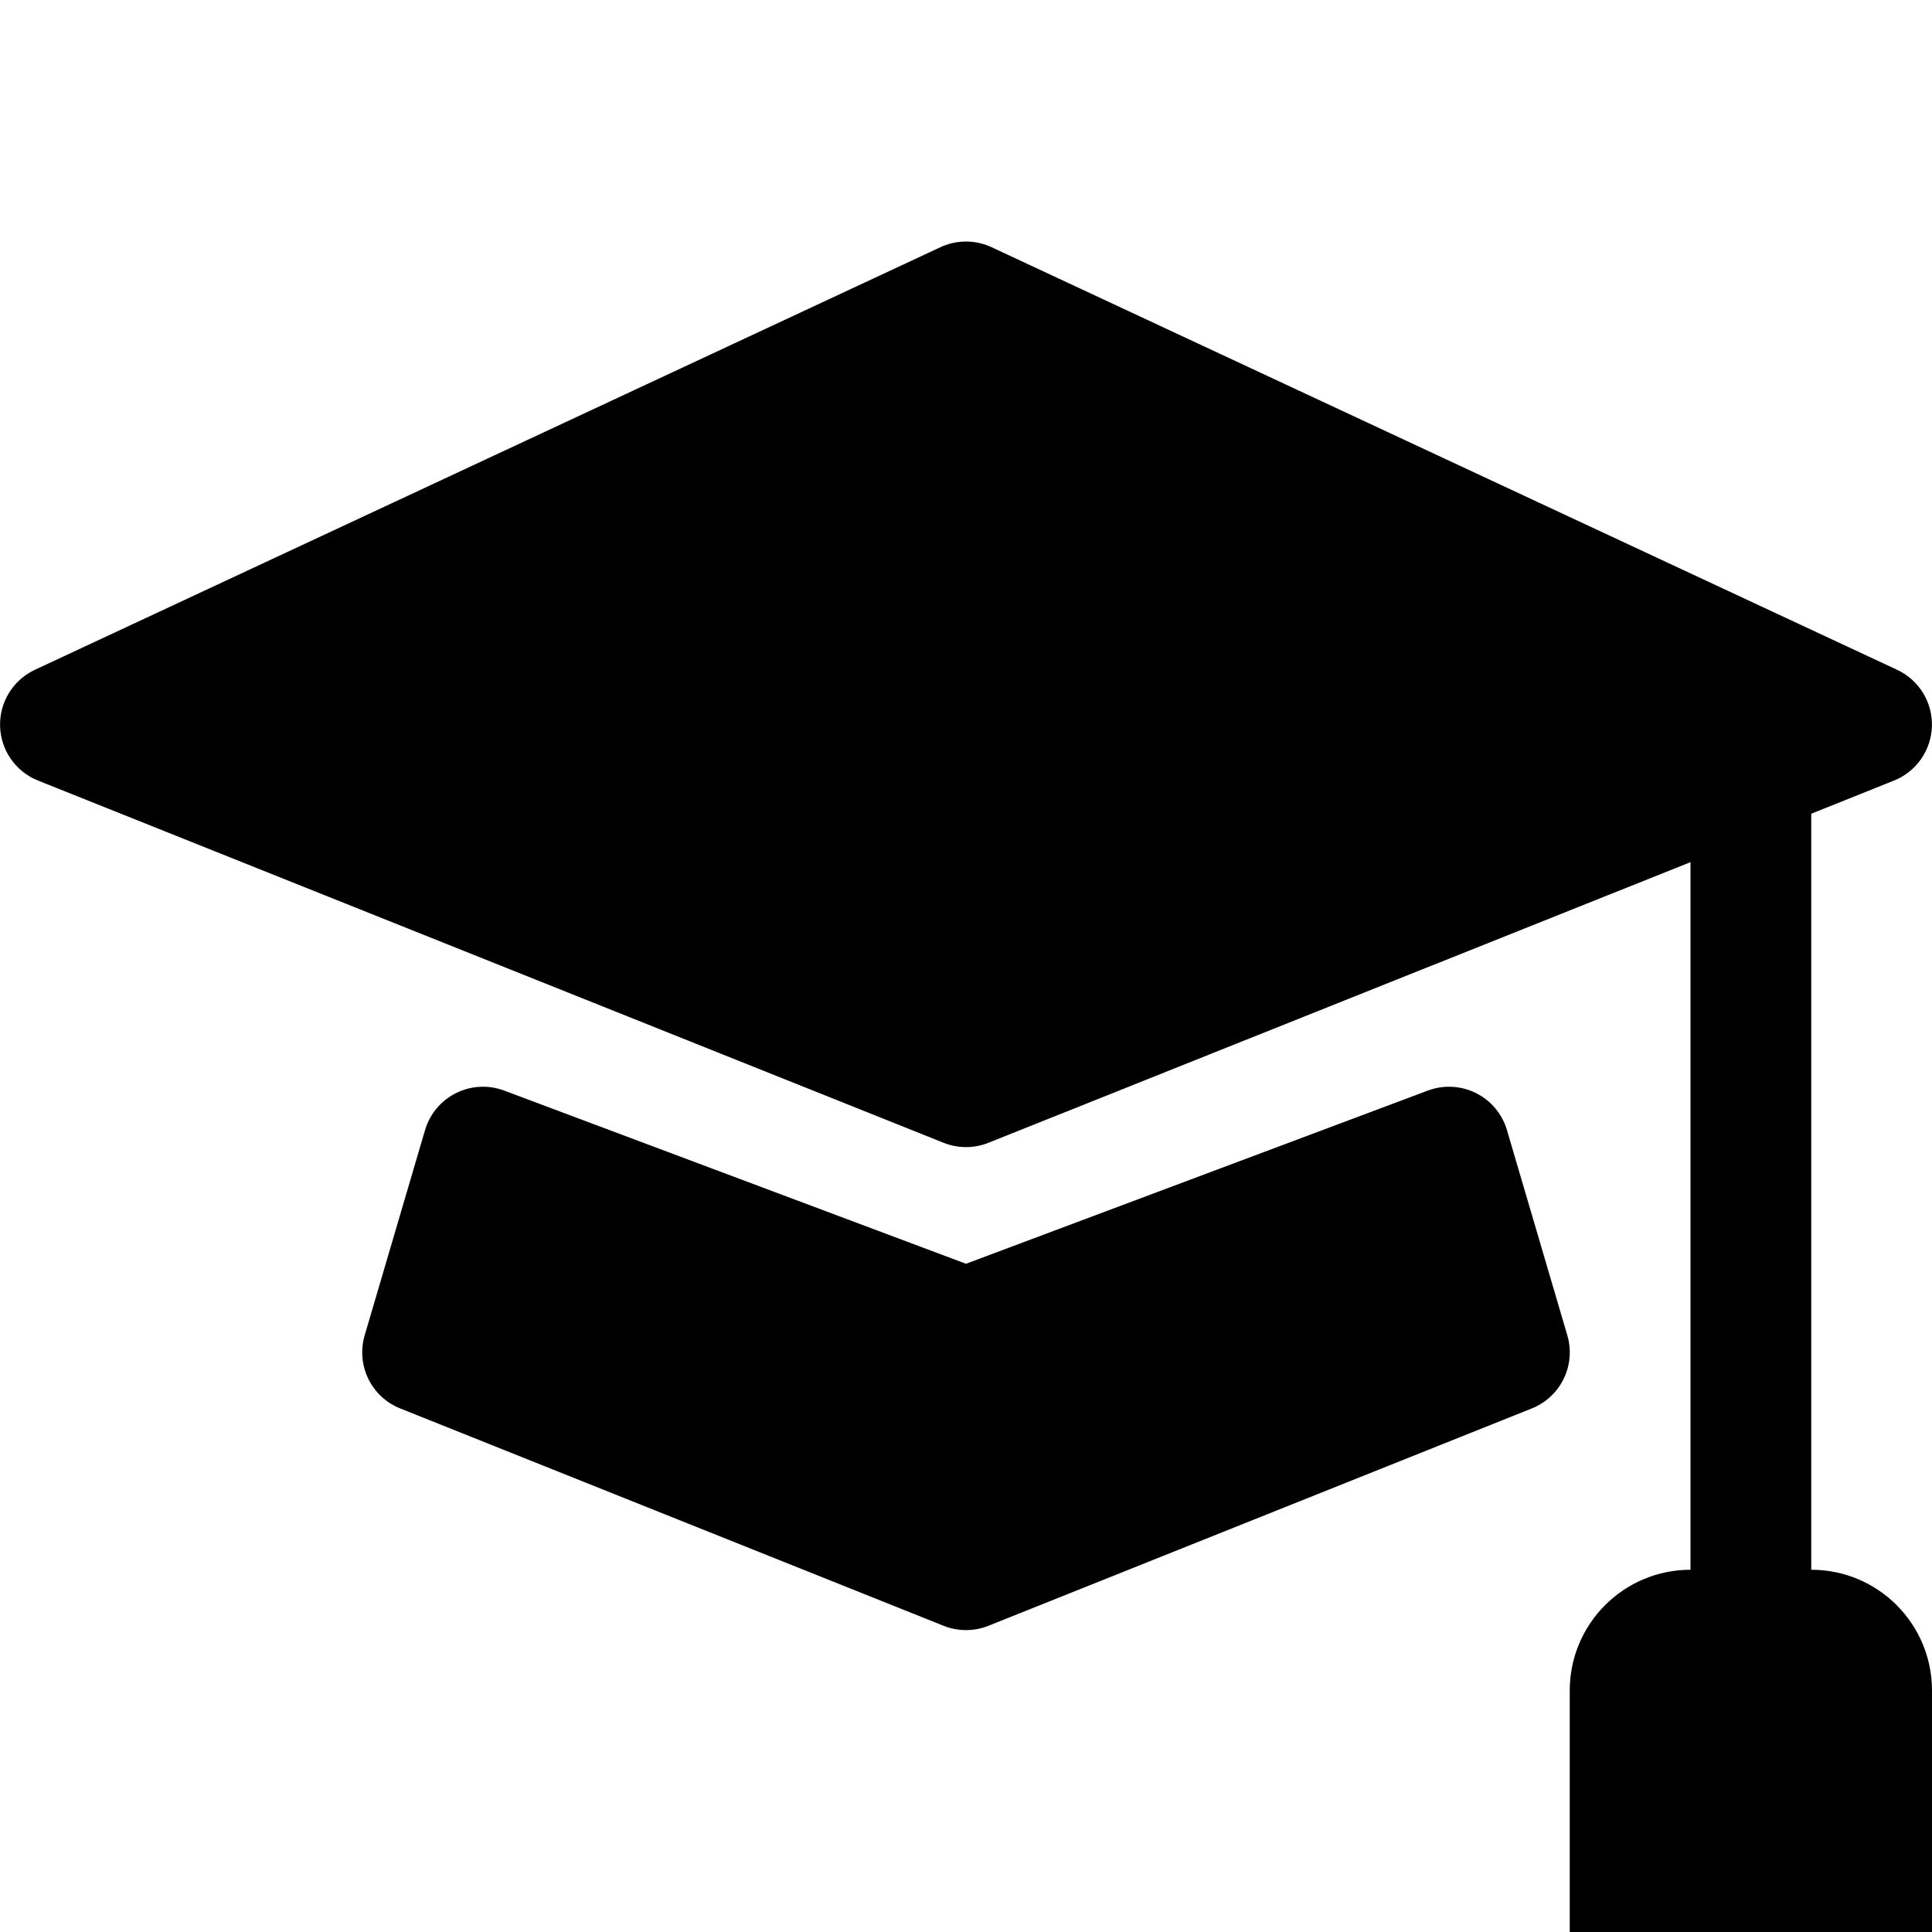
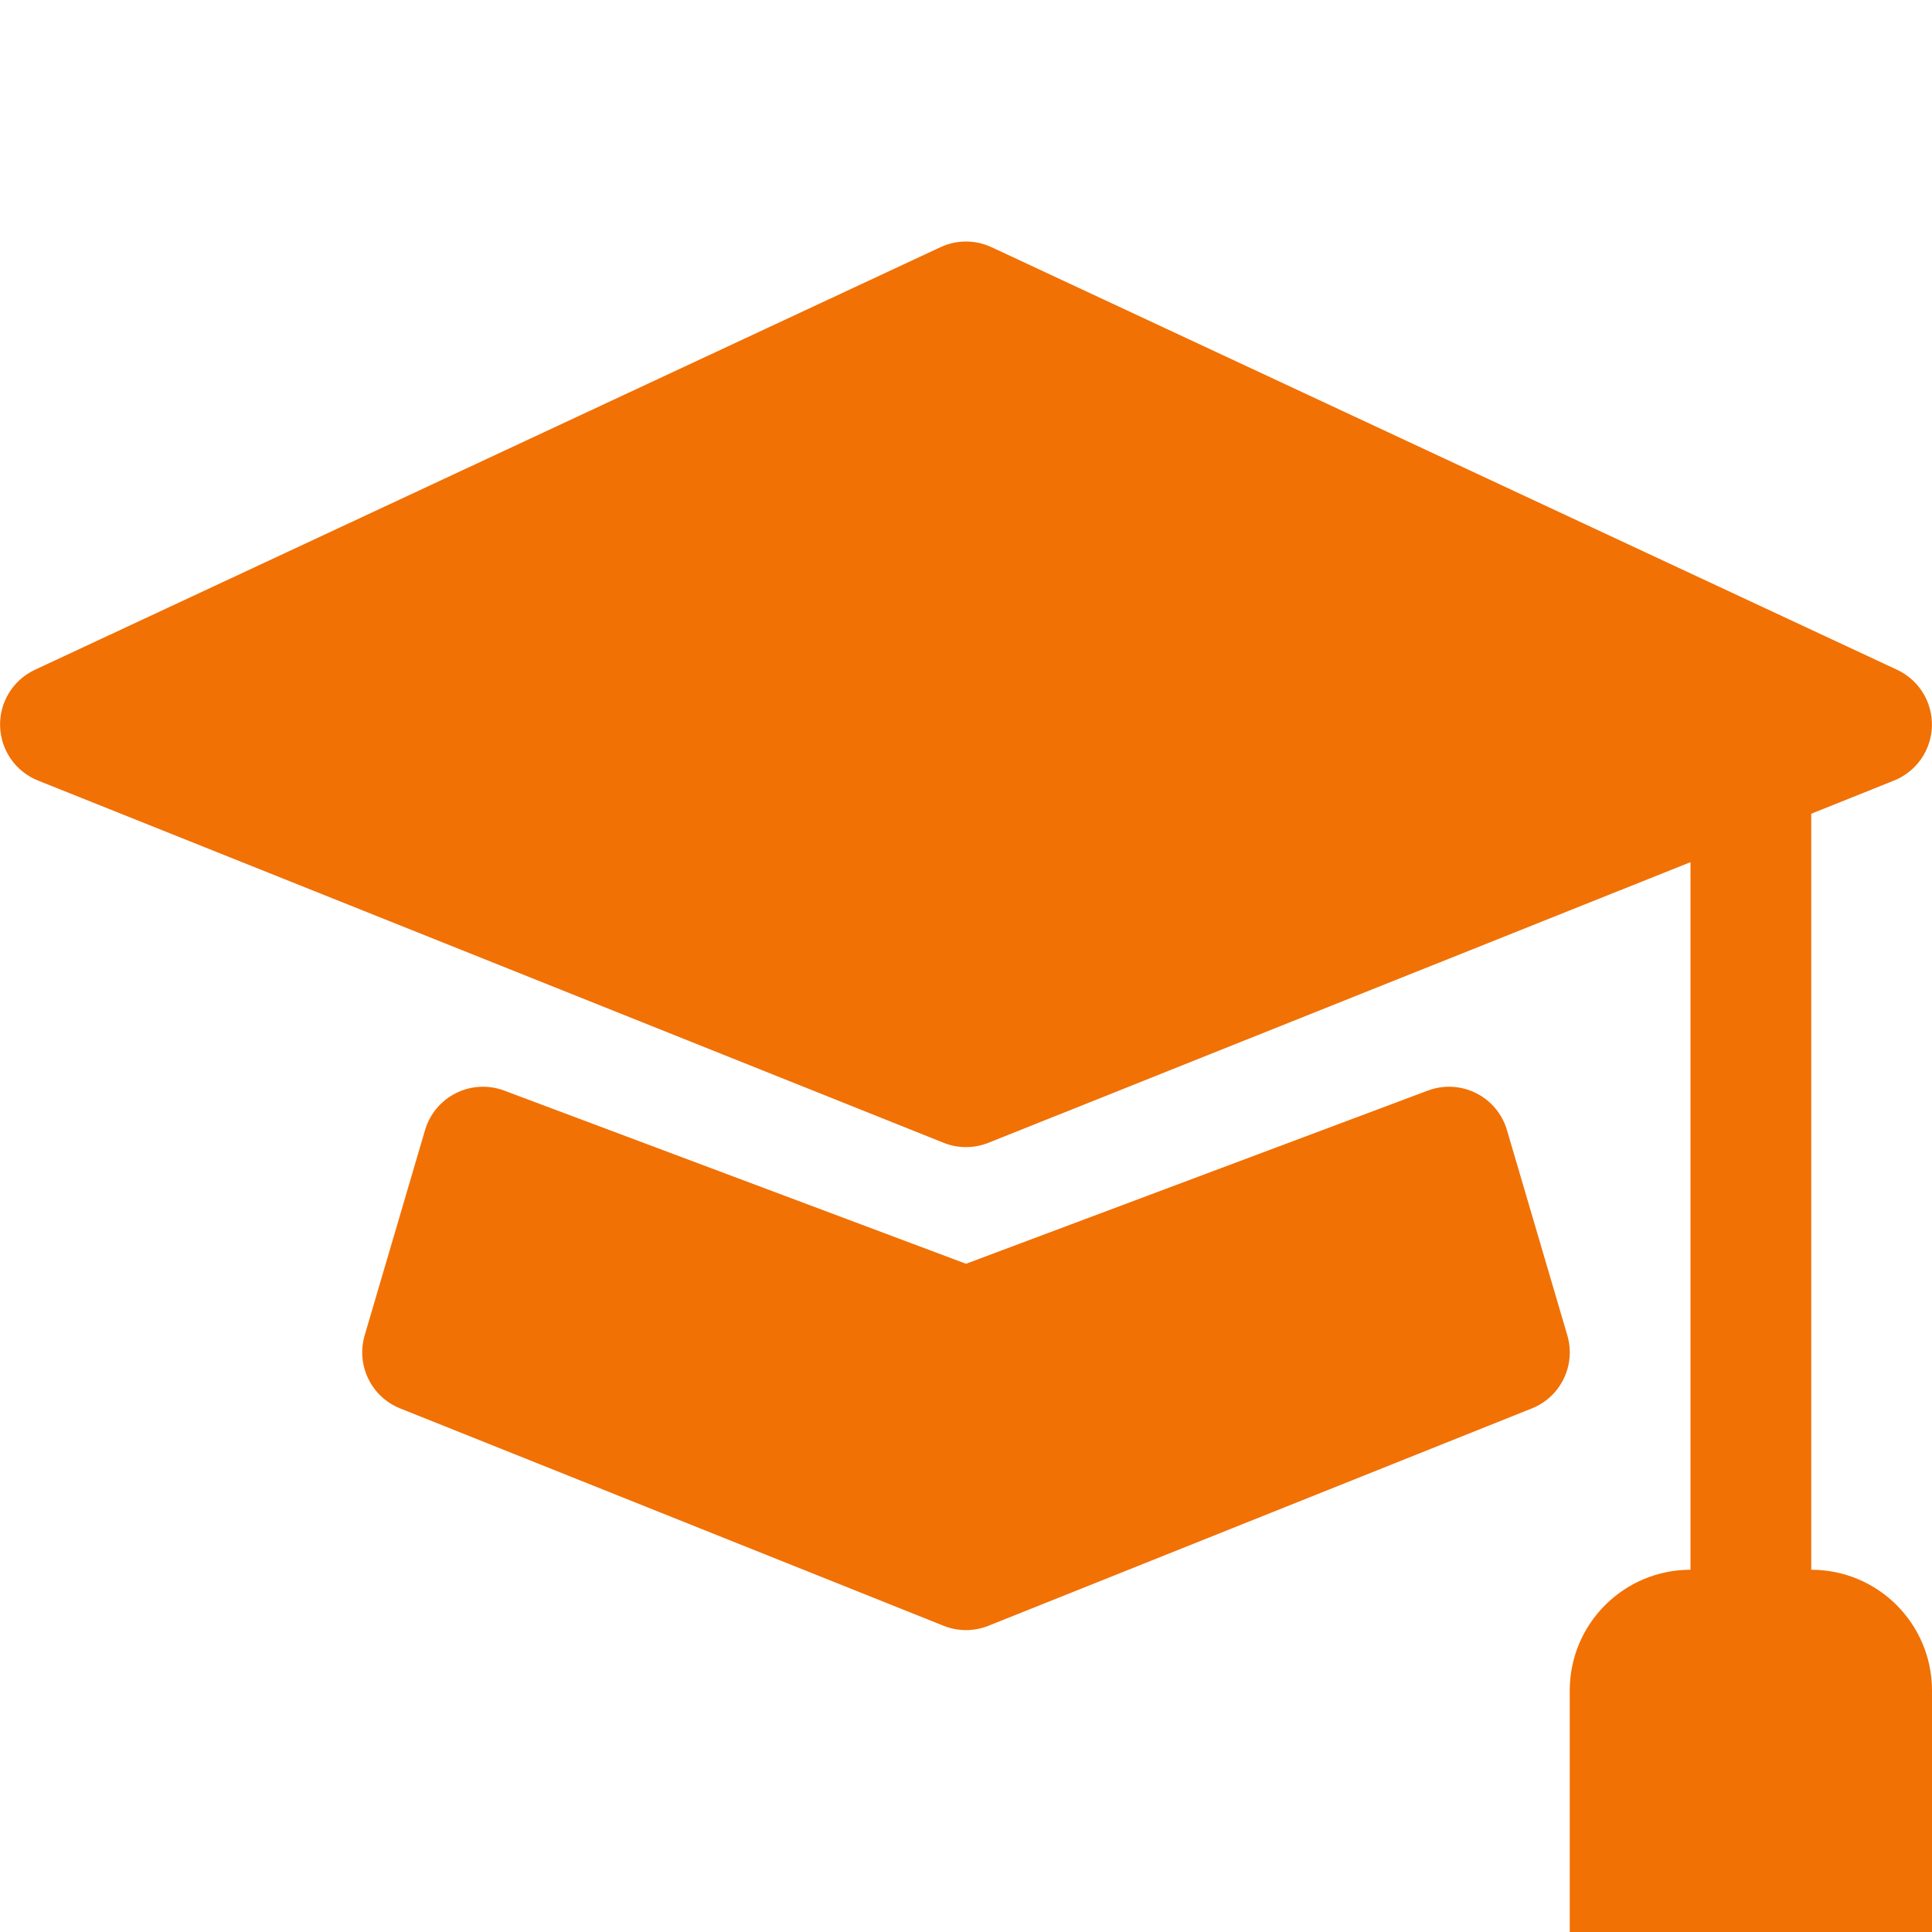
- <svg xmlns="http://www.w3.org/2000/svg" width="16" height="16" fill="currentColor" class="bi bi-mortarboard-fill" viewBox="0 0 16 16">
+ <svg xmlns="http://www.w3.org/2000/svg" width="16" height="16" fill="#F17105" class="bi bi-mortarboard-fill" viewBox="0 0 16 16">
  <path d="M8.211 2.047a.5.5 0 0 0-.422 0l-7.5 3.5a.5.5 0 0 0 .025.917l7.5 3a.5.5 0 0 0 .372 0L14 7.14V13a1 1 0 0 0-1 1v2h3v-2a1 1 0 0 0-1-1V6.739l.686-.275a.5.5 0 0 0 .025-.917l-7.5-3.5Z" />
  <path d="M4.176 9.032a.5.5 0 0 0-.656.327l-.5 1.7a.5.5 0 0 0 .294.605l4.5 1.8a.5.5 0 0 0 .372 0l4.5-1.8a.5.5 0 0 0 .294-.605l-.5-1.7a.5.5 0 0 0-.656-.327L8 10.466 4.176 9.032Z" />
</svg>
